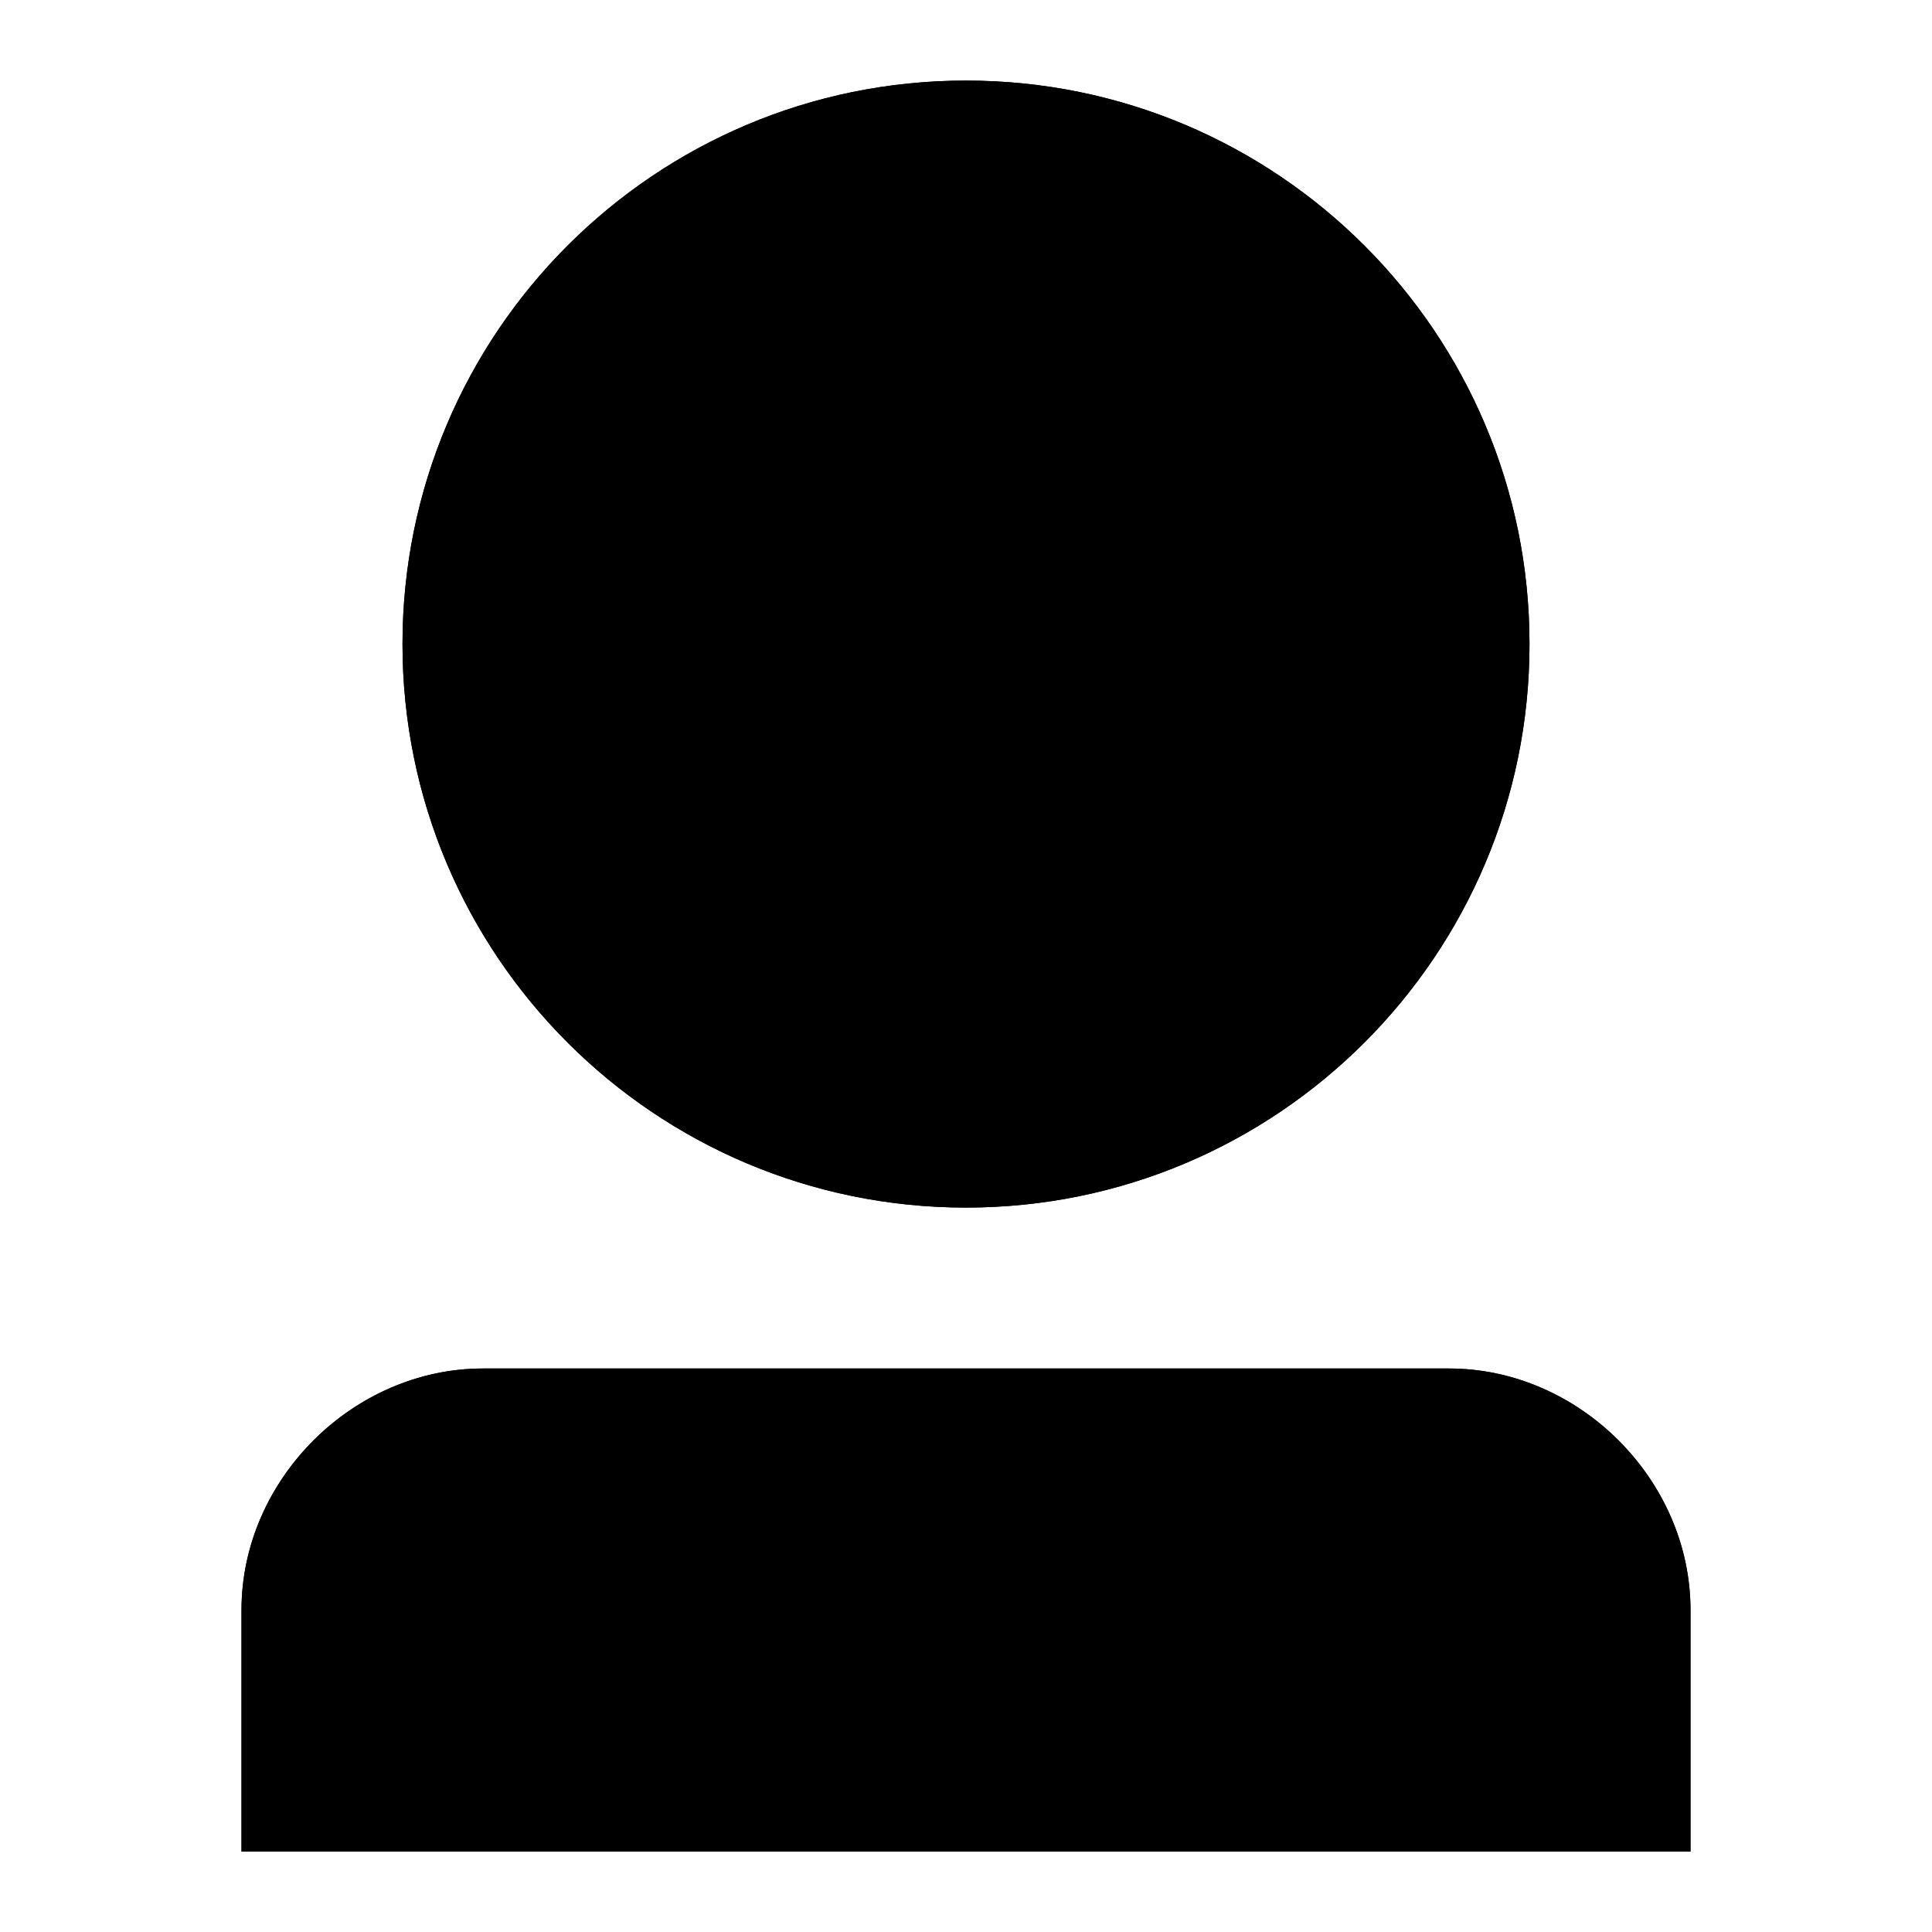
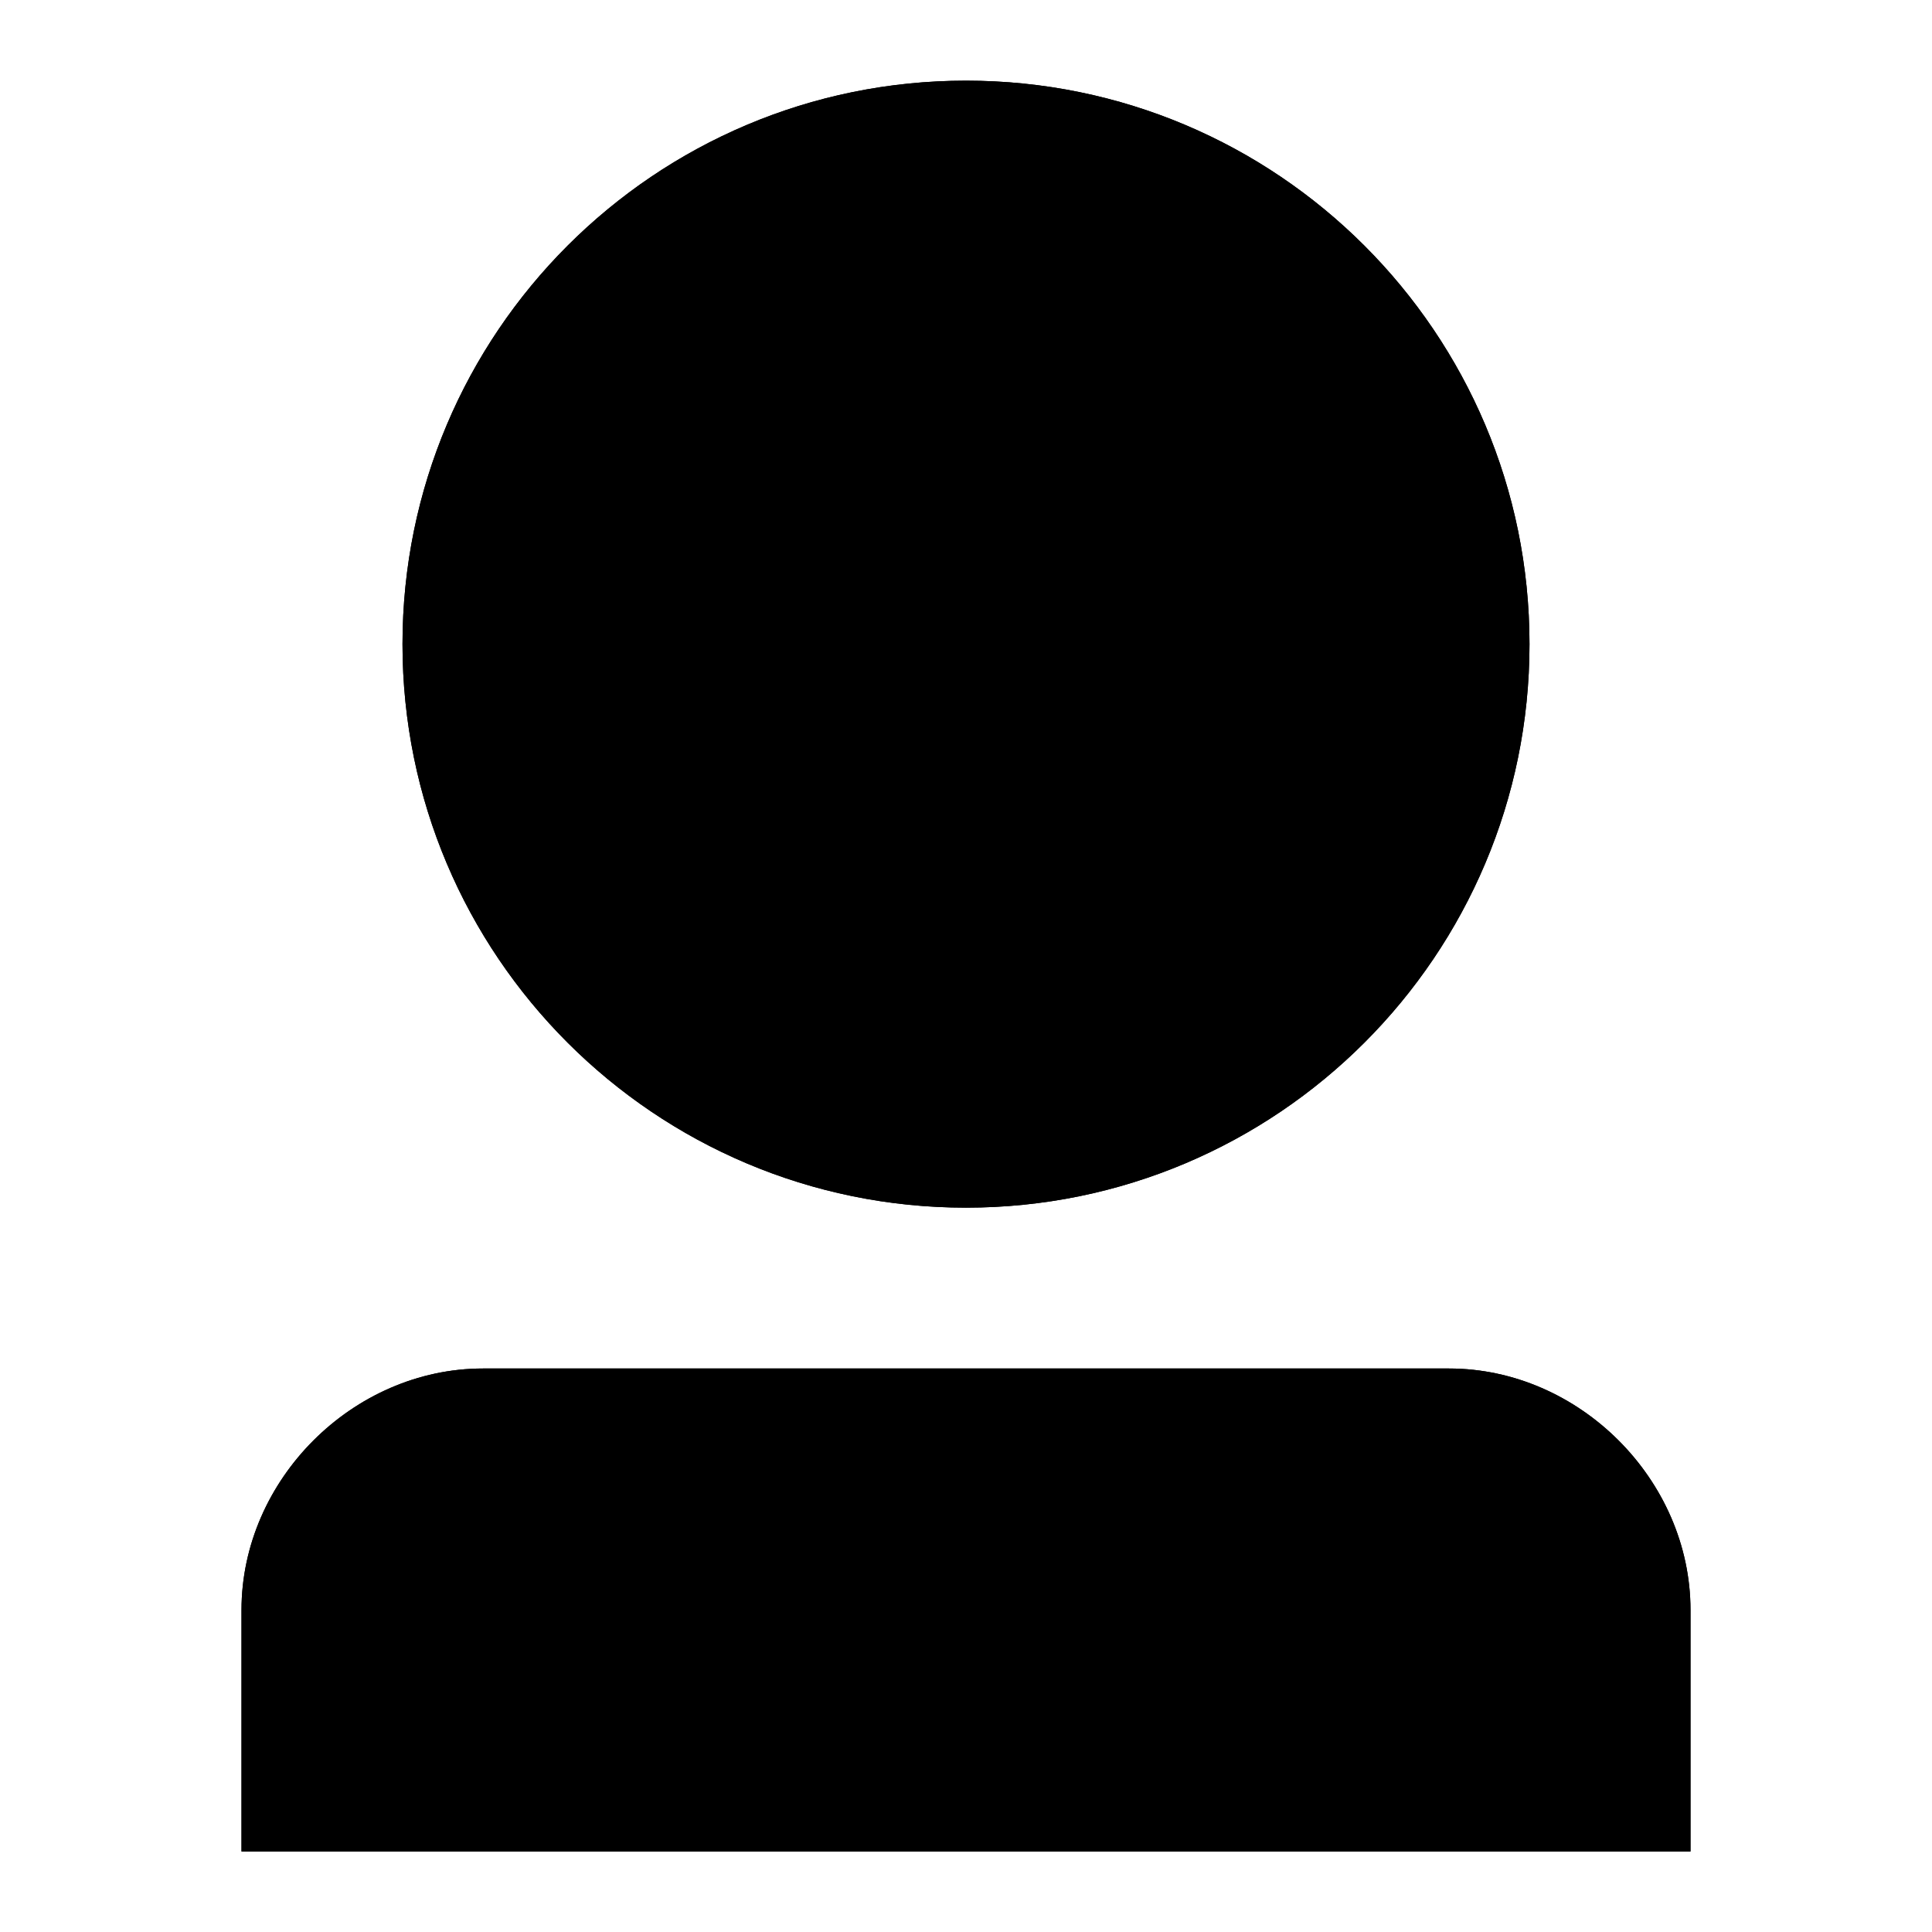
- <svg xmlns="http://www.w3.org/2000/svg" version="1.1" x="0px" y="0px" width="24px" height="24px" viewBox="0 0 24 24" enable-background="new 0 0 24 24" xml:space="preserve">
-   <g id="Background" display="none">
-     <rect display="inline" fill="#F0F0F0" width="24" height="24" />
+ <svg xmlns="http://www.w3.org/2000/svg" version="1.1" id="Icon" x="0px" y="0px" width="24px" height="24px" viewBox="0 0 24 24" enable-background="new 0 0 24 24" xml:space="preserve">
+   <g>
+     <circle cx="12" cy="8.002" r="7" />
  </g>
-   <g id="Icon">
+   <path d="M18,17H6c-1.616,0-3,1.382-3,3v3h18v-3C21,18.382,19.617,17,18,17z" />
+   <g>
    <g>
-       <circle cx="12" cy="8.001" r="7" />
-     </g>
-     <path d="M18,17H6c-1.616,0-3,1.382-3,3v3h18v-3C21,18.382,19.617,17,18,17z" />
-     <g>
-       <circle cx="12" cy="8.001" r="7" />
+       <circle cx="12" cy="8.002" r="7" />
    </g>
    <path d="M18,17H6c-1.616,0-3,1.382-3,3v3h18v-3C21,18.382,19.617,17,18,17z" />
  </g>
-   <g id="Guide" display="none">
-     <g display="inline">
-       <path fill="#FFCCCC" d="M23,1v22H1V1H23 M24,0H0v24h24V0L24,0z" />
-     </g>
-   </g>
</svg>
